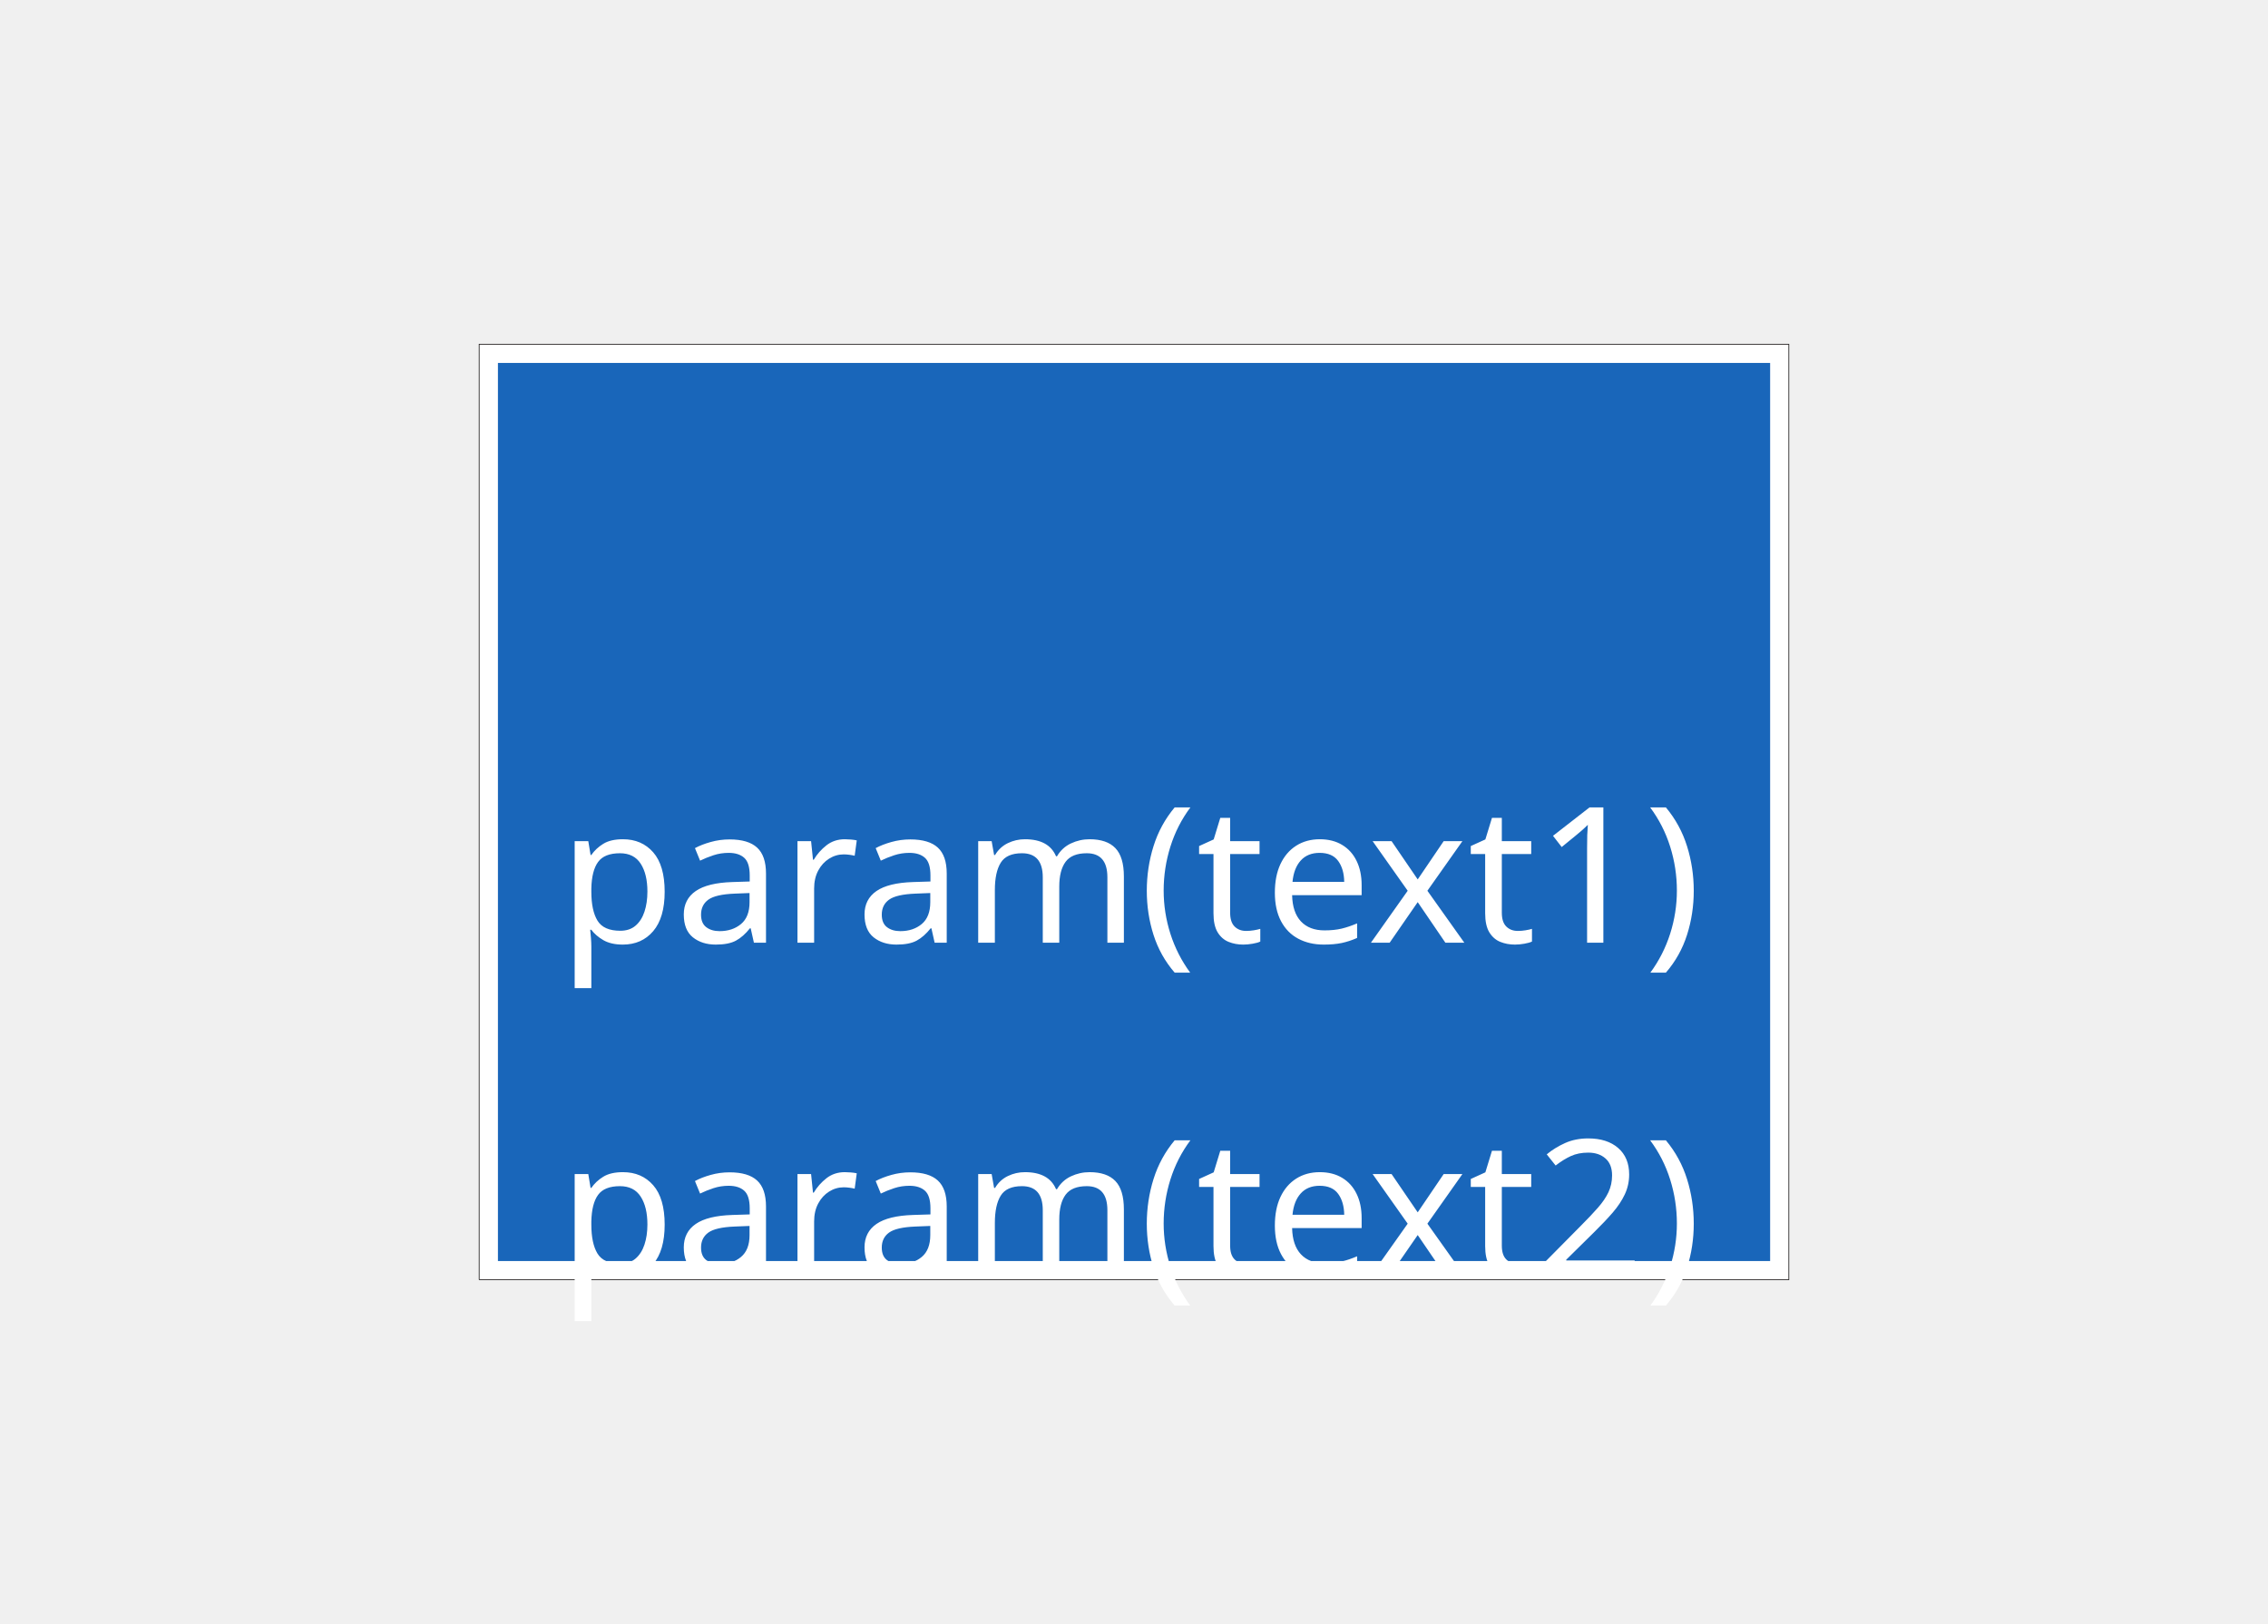
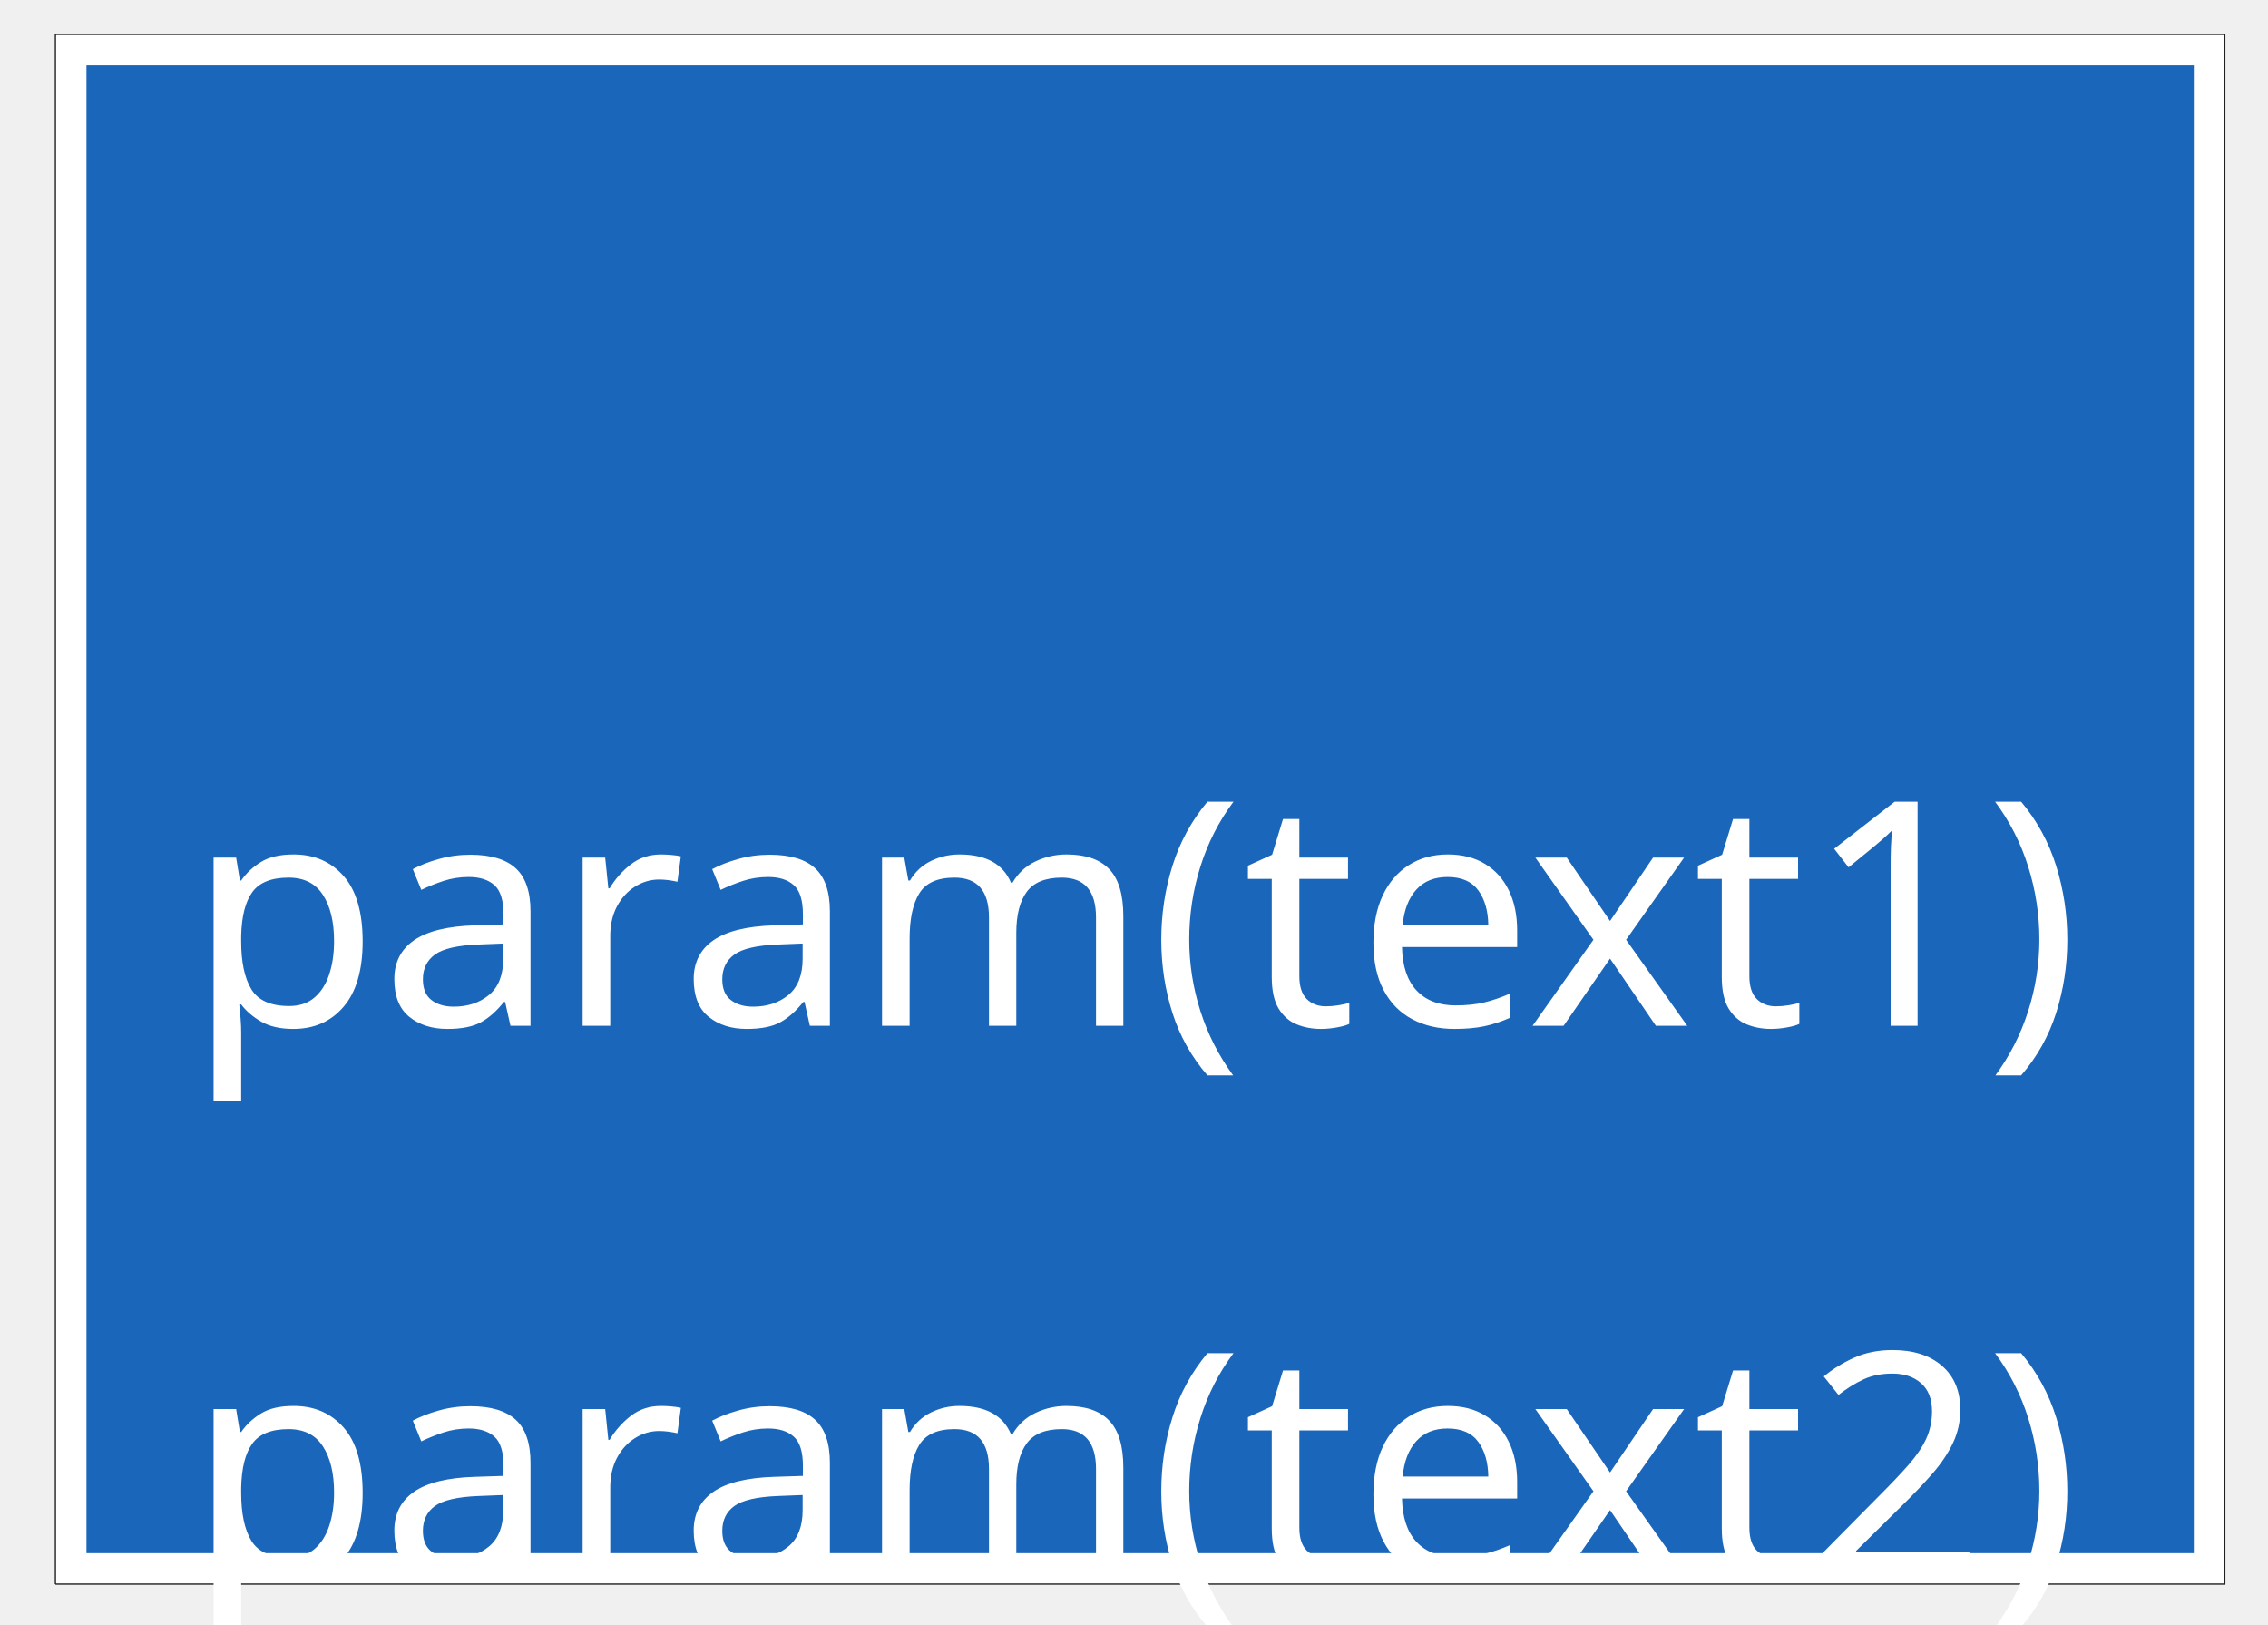
- <svg xmlns="http://www.w3.org/2000/svg" width="838" height="600">
-   <g>
-     <rect fill="#FFFFFF" opacity="0" id="canvas_background" height="602" width="840" y="-1" x="-1" />
+ <svg xmlns="http://www.w3.org/2000/svg" width="81" height="58" version="1.1" id="svg720">
+   <defs id="defs724" />
+   <g id="g707">
+     <rect fill="#ffffff" opacity="0" id="canvas_background" height="602" width="840" y="-1" x="-1" />
    <g display="none" overflow="visible" y="0" x="0" height="100%" width="100%" id="canvasGrid">
-       <rect fill="url(#gridpattern)" stroke-width="0" y="0" x="0" height="100%" width="100%" />
+       <rect fill="url(#gridpattern)" stroke-width="0" y="0" x="0" height="100%" width="100%" id="rect704" />
    </g>
  </g>
-   <g>
+   <g id="g718" transform="matrix(0.1601117,0,0,0.1601117,-26.3694,-19.13411)">
    <g id="svg_13">
-       <path fill="#ffffff" fill-rule="nonzero" id="svg_10" d="m177.052,472.813l483.896,0l0,-345.627l-483.896,0l0,345.627zm0,0" />
-       <path fill="none" stroke="#211e1e" stroke-width="0.283" stroke-miterlimit="4" id="svg_9" d="m177.052,472.813l483.896,0l0,-345.627l-483.896,0l0,345.627" />
-       <path fill="#1966ba" fill-rule="nonzero" id="svg_8" d="m183.982,465.907l470.06,0l0,-331.814l-470.06,0l0,331.814zm0,0" />
+       <path fill="#ffffff" fill-rule="nonzero" id="svg_10" d="M 177.052,472.813 H 660.948 V 127.187 H 177.052 Z m 0,0" />
+       <path fill="none" stroke="#211e1e" stroke-width="0.283" stroke-miterlimit="4" id="svg_9" d="M 177.052,472.813 H 660.948 V 127.187 H 177.052 v 345.627" />
+       <path fill="#1966ba" fill-rule="nonzero" id="svg_8" d="M 183.982,465.907 H 654.042 V 134.093 H 183.982 Z m 0,0" />
    </g>
-     <text xml:space="default" dominant-baseline="middle" text-anchor="middle" font-family="sans-serif" font-size="70" id="svg_15" y="324" x="417.5" stroke-width="0" stroke="#000" fill="#ffffff">param(text1)</text>
-     <text xml:space="default" dominant-baseline="middle" text-anchor="middle" font-family="sans-serif" font-size="70" id="svg_16" y="447" x="417.5" stroke-width="0" stroke="#000" fill="#ffffff">param(text2)</text>
+     <text xml:space="default" dominant-baseline="middle" text-anchor="middle" font-family="sans-serif" font-size="70px" id="svg_15" y="324" x="417.5" stroke-width="0" stroke="#000000" fill="#ffffff">param(text1)</text>
+     <text xml:space="default" dominant-baseline="middle" text-anchor="middle" font-family="sans-serif" font-size="70px" id="svg_16" y="447" x="417.5" stroke-width="0" stroke="#000000" fill="#ffffff">param(text2)</text>
  </g>
</svg>
